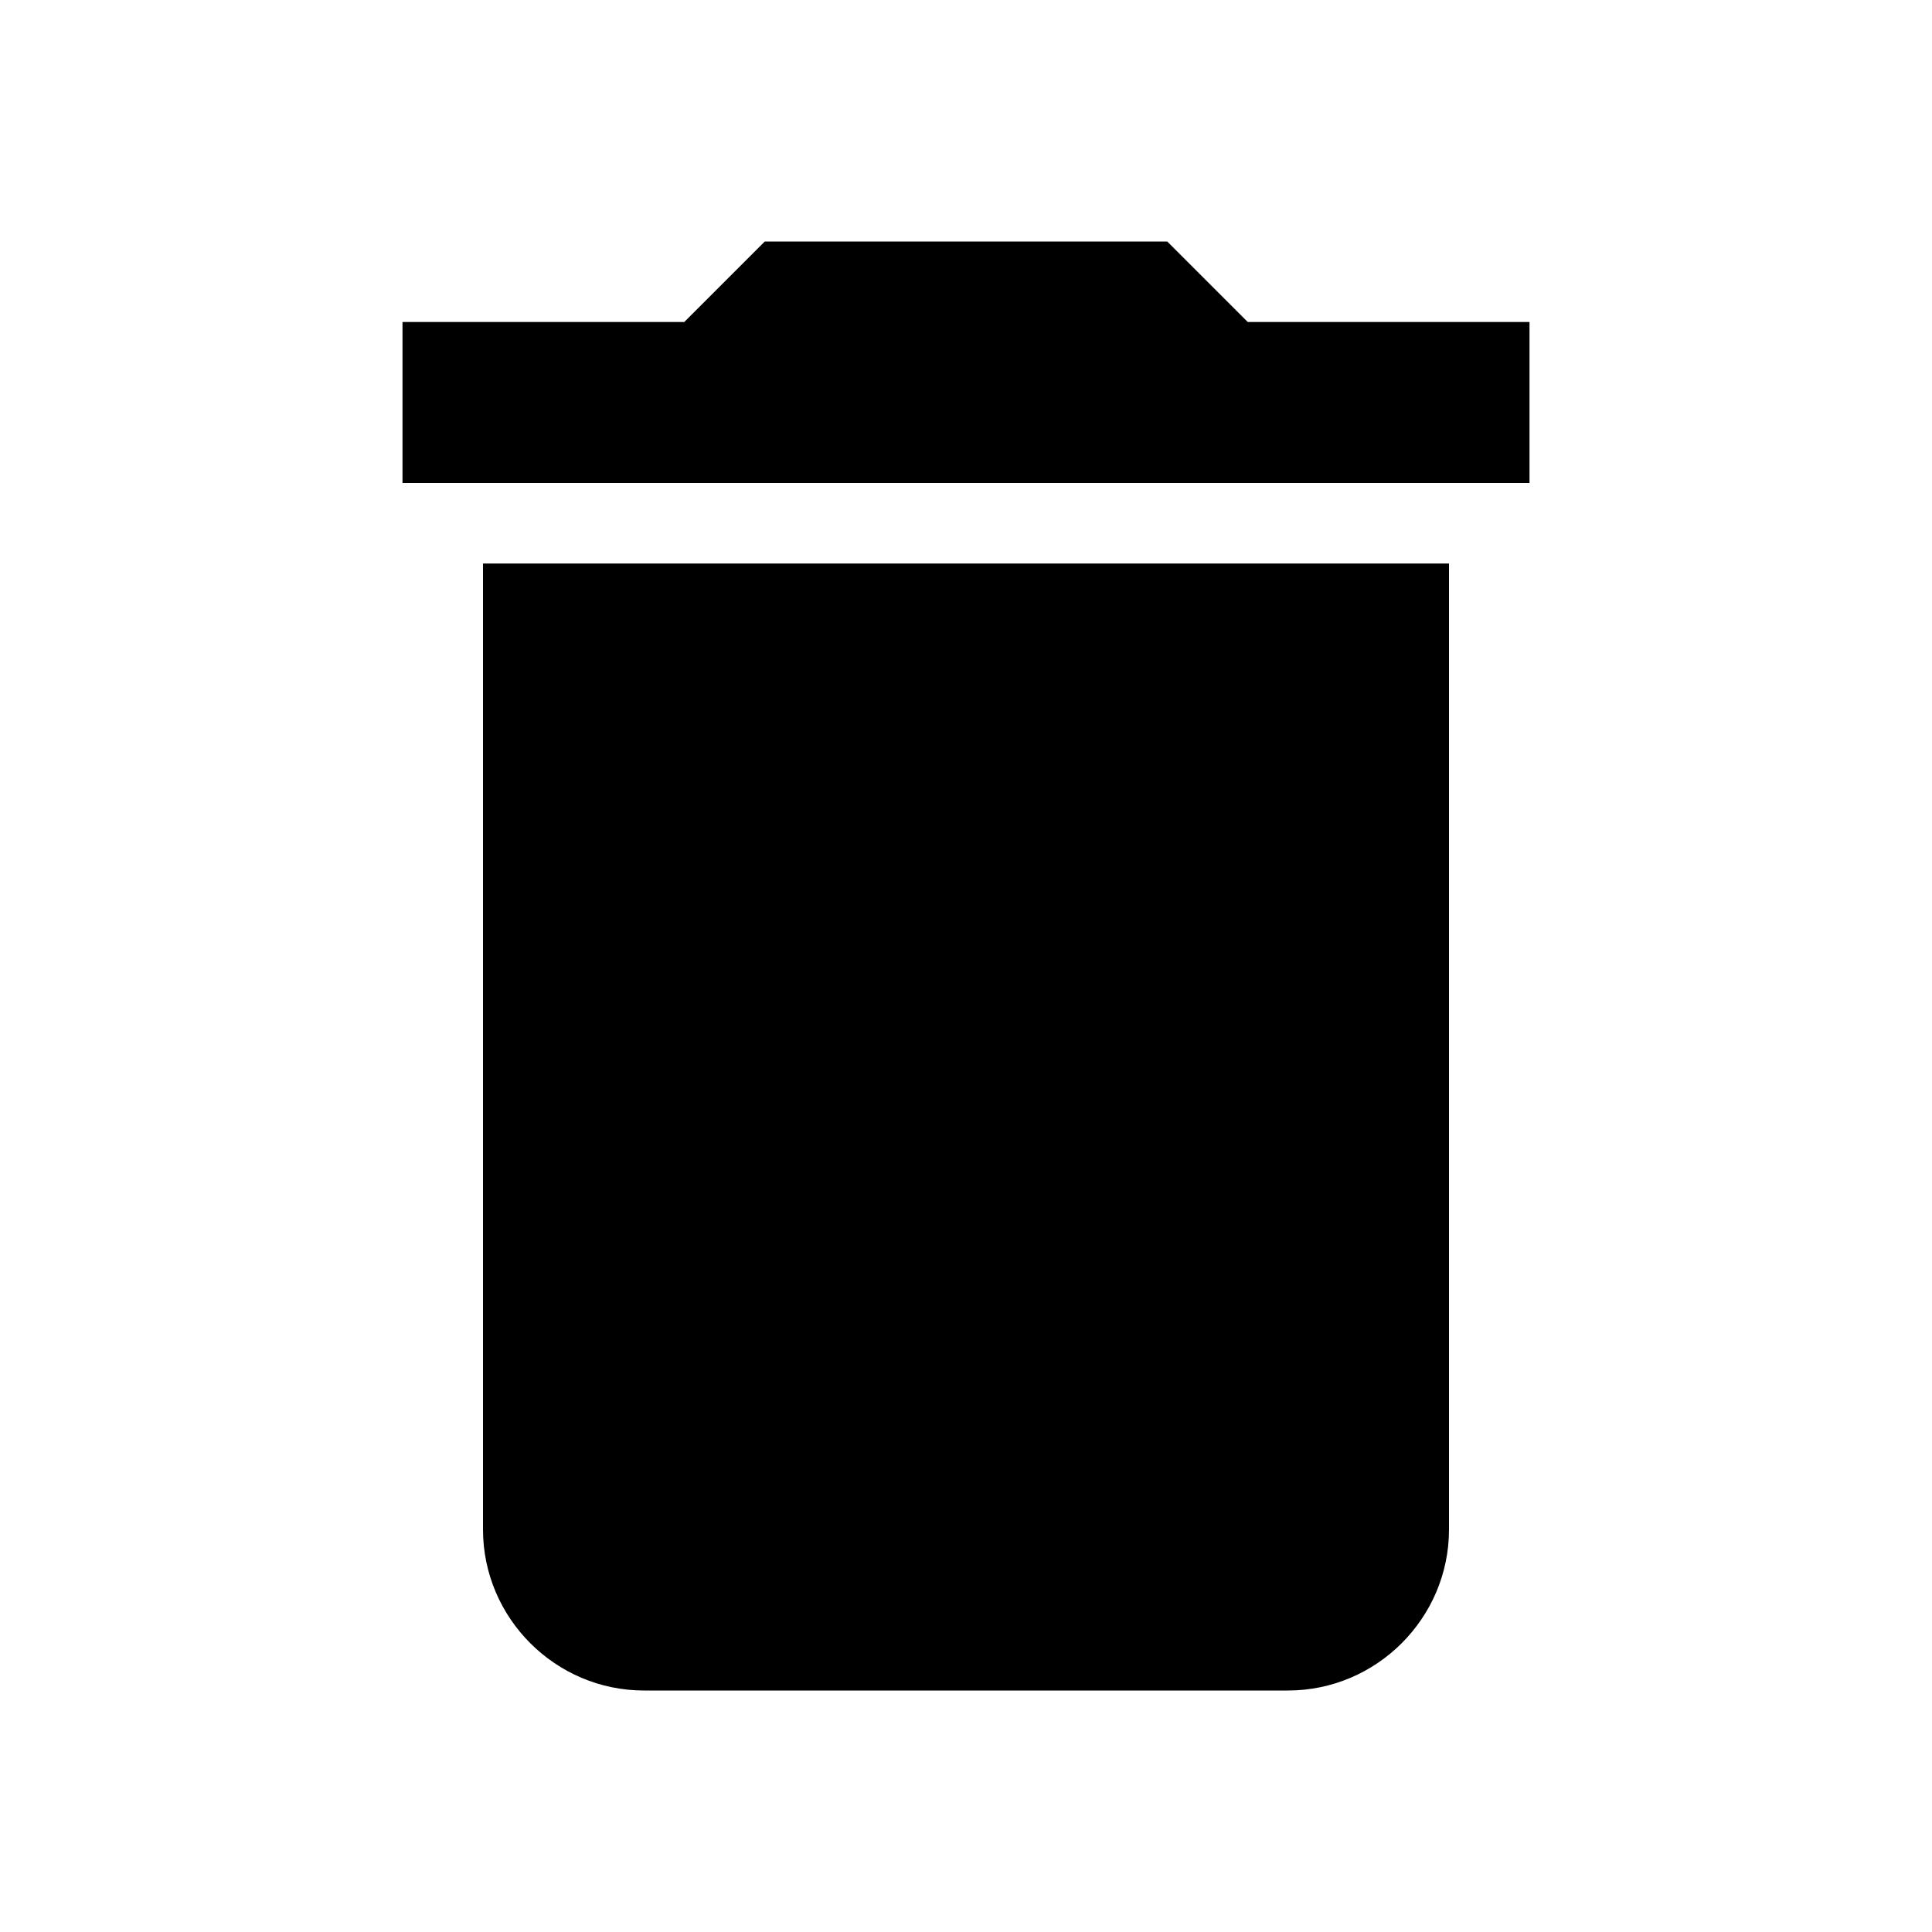
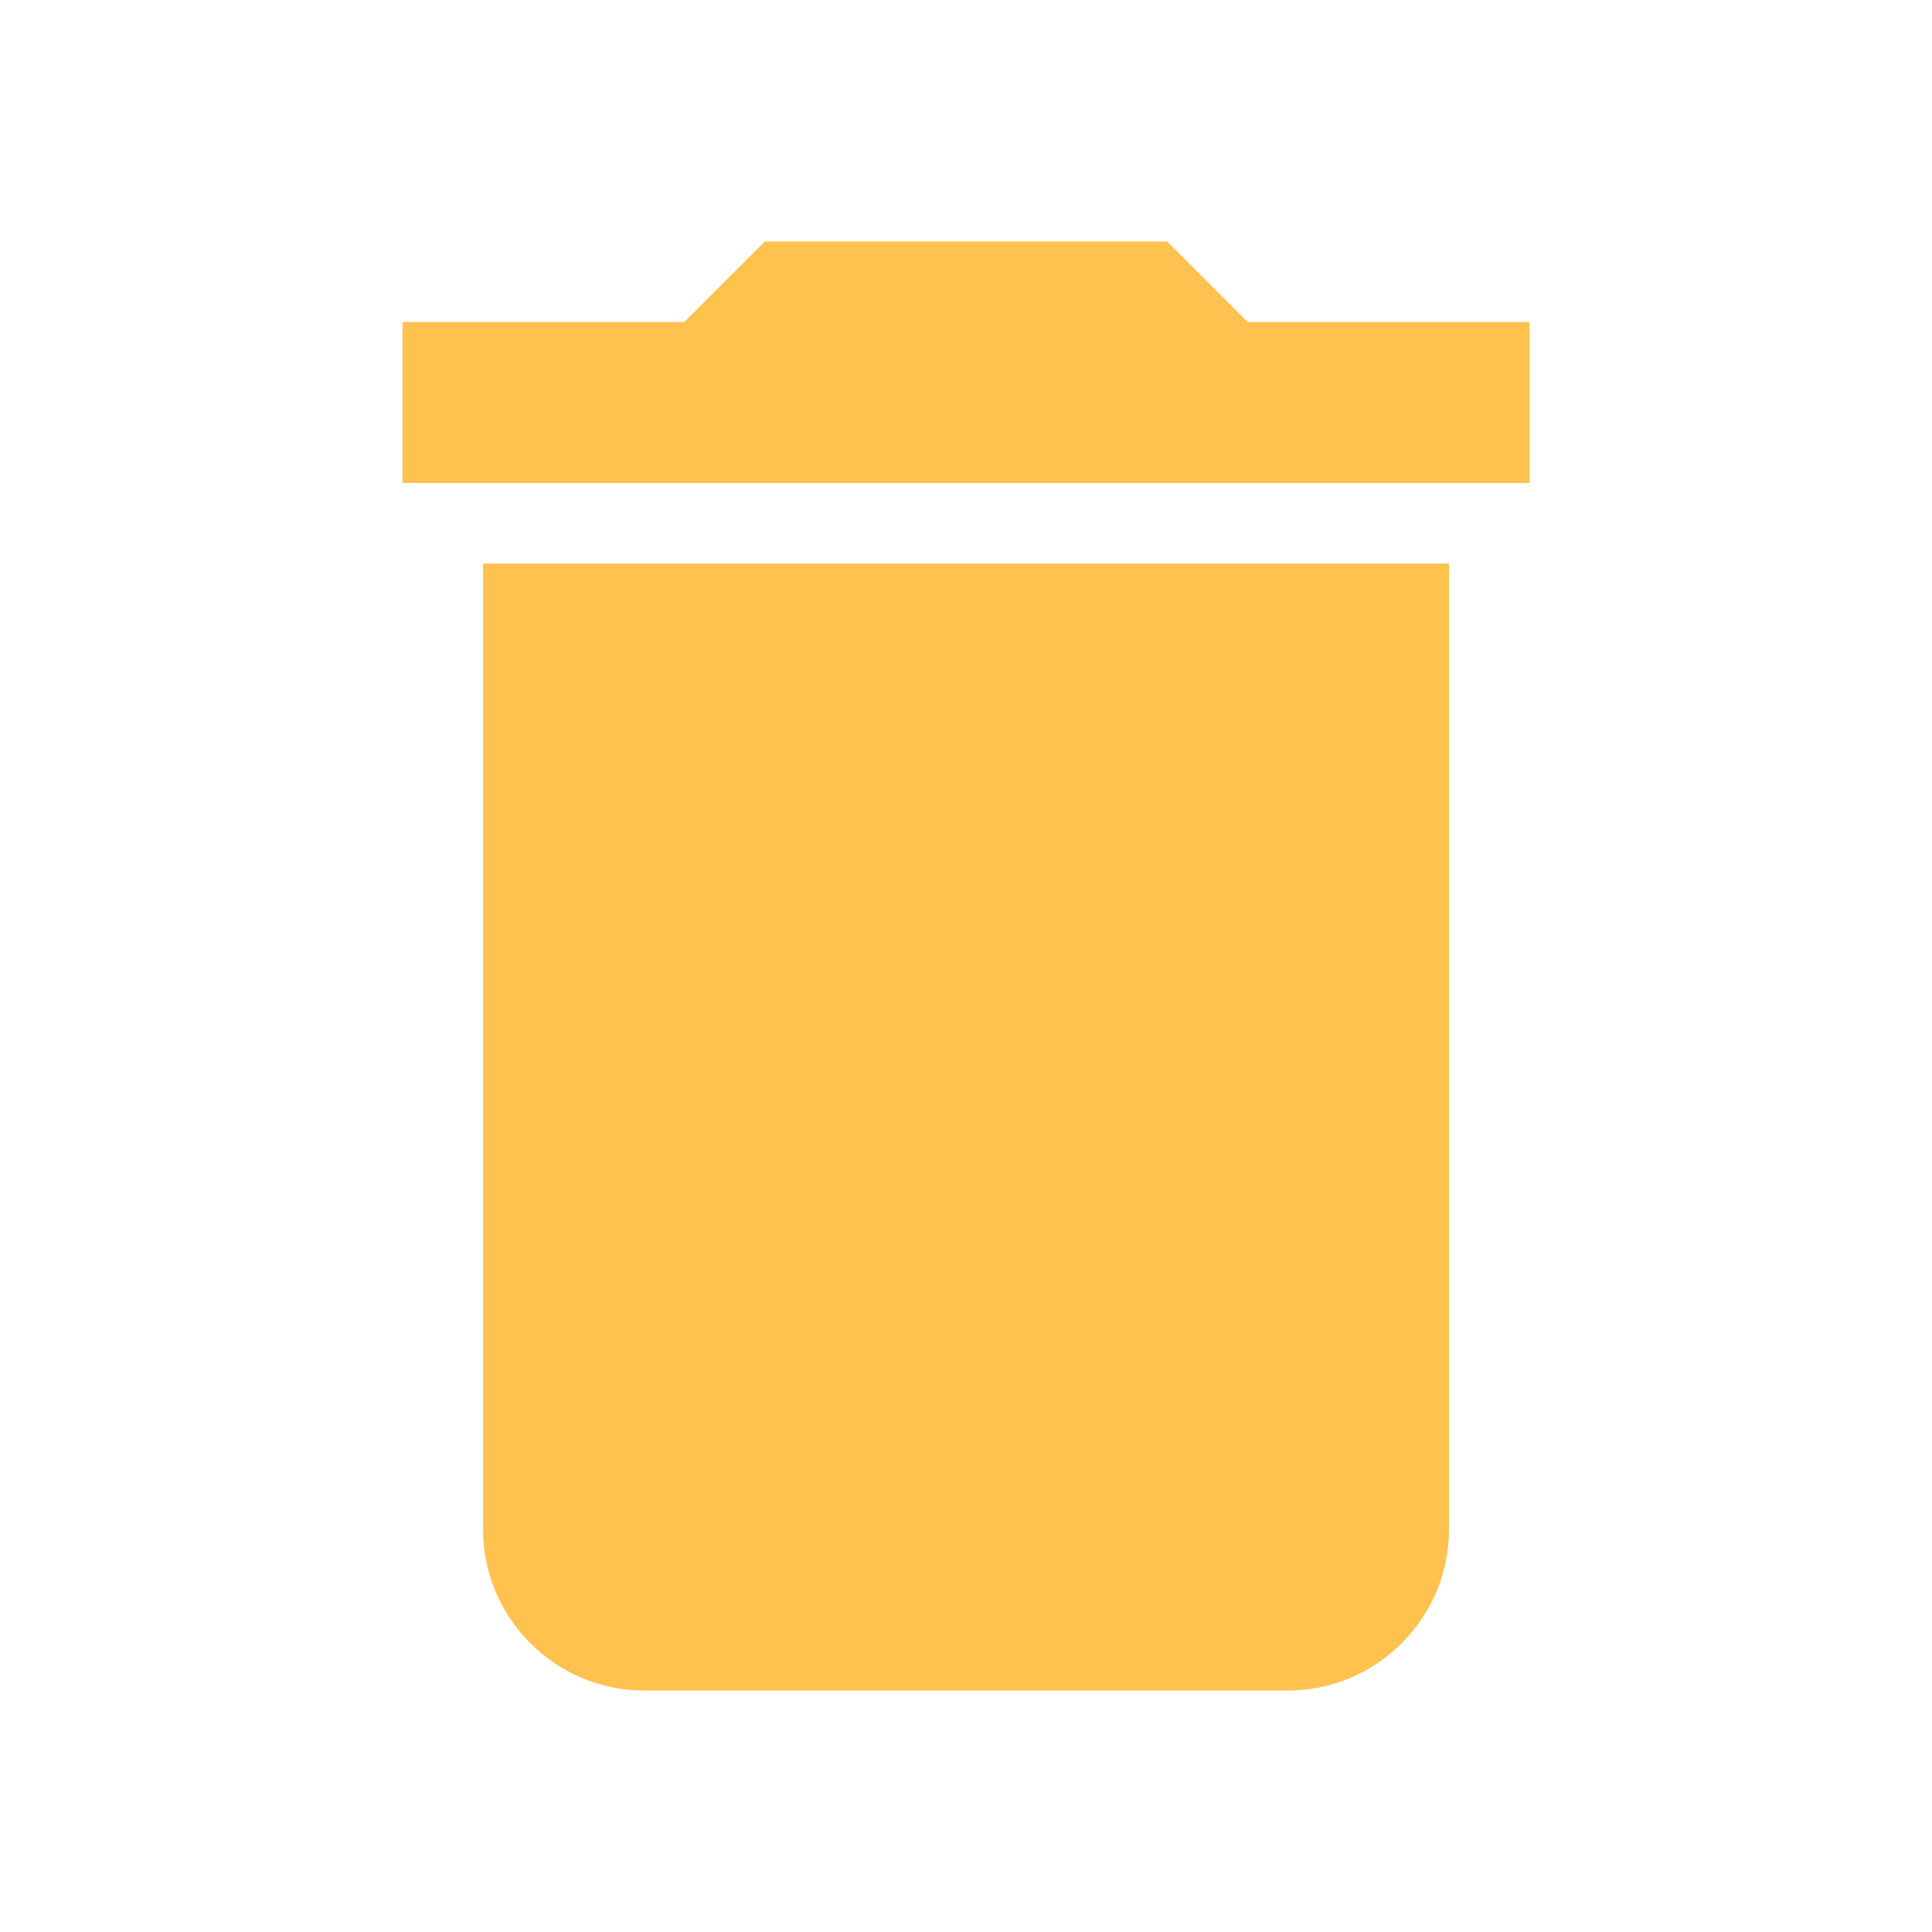
- <svg xmlns="http://www.w3.org/2000/svg" height="24px" viewBox="0 0 24 24" width="24px" fill="">
+ <svg xmlns="http://www.w3.org/2000/svg" height="24px" viewBox="0 0 24 24" width="24px" fill="#ffc24f">
  <path d="M0 0h24v24H0z" fill="none" />
  <path d="M6 19c0 1.1.9 2 2 2h8c1.1 0 2-.9 2-2V7H6v12zM19 4h-3.5l-1-1h-5l-1 1H5v2h14V4z" />
</svg>
